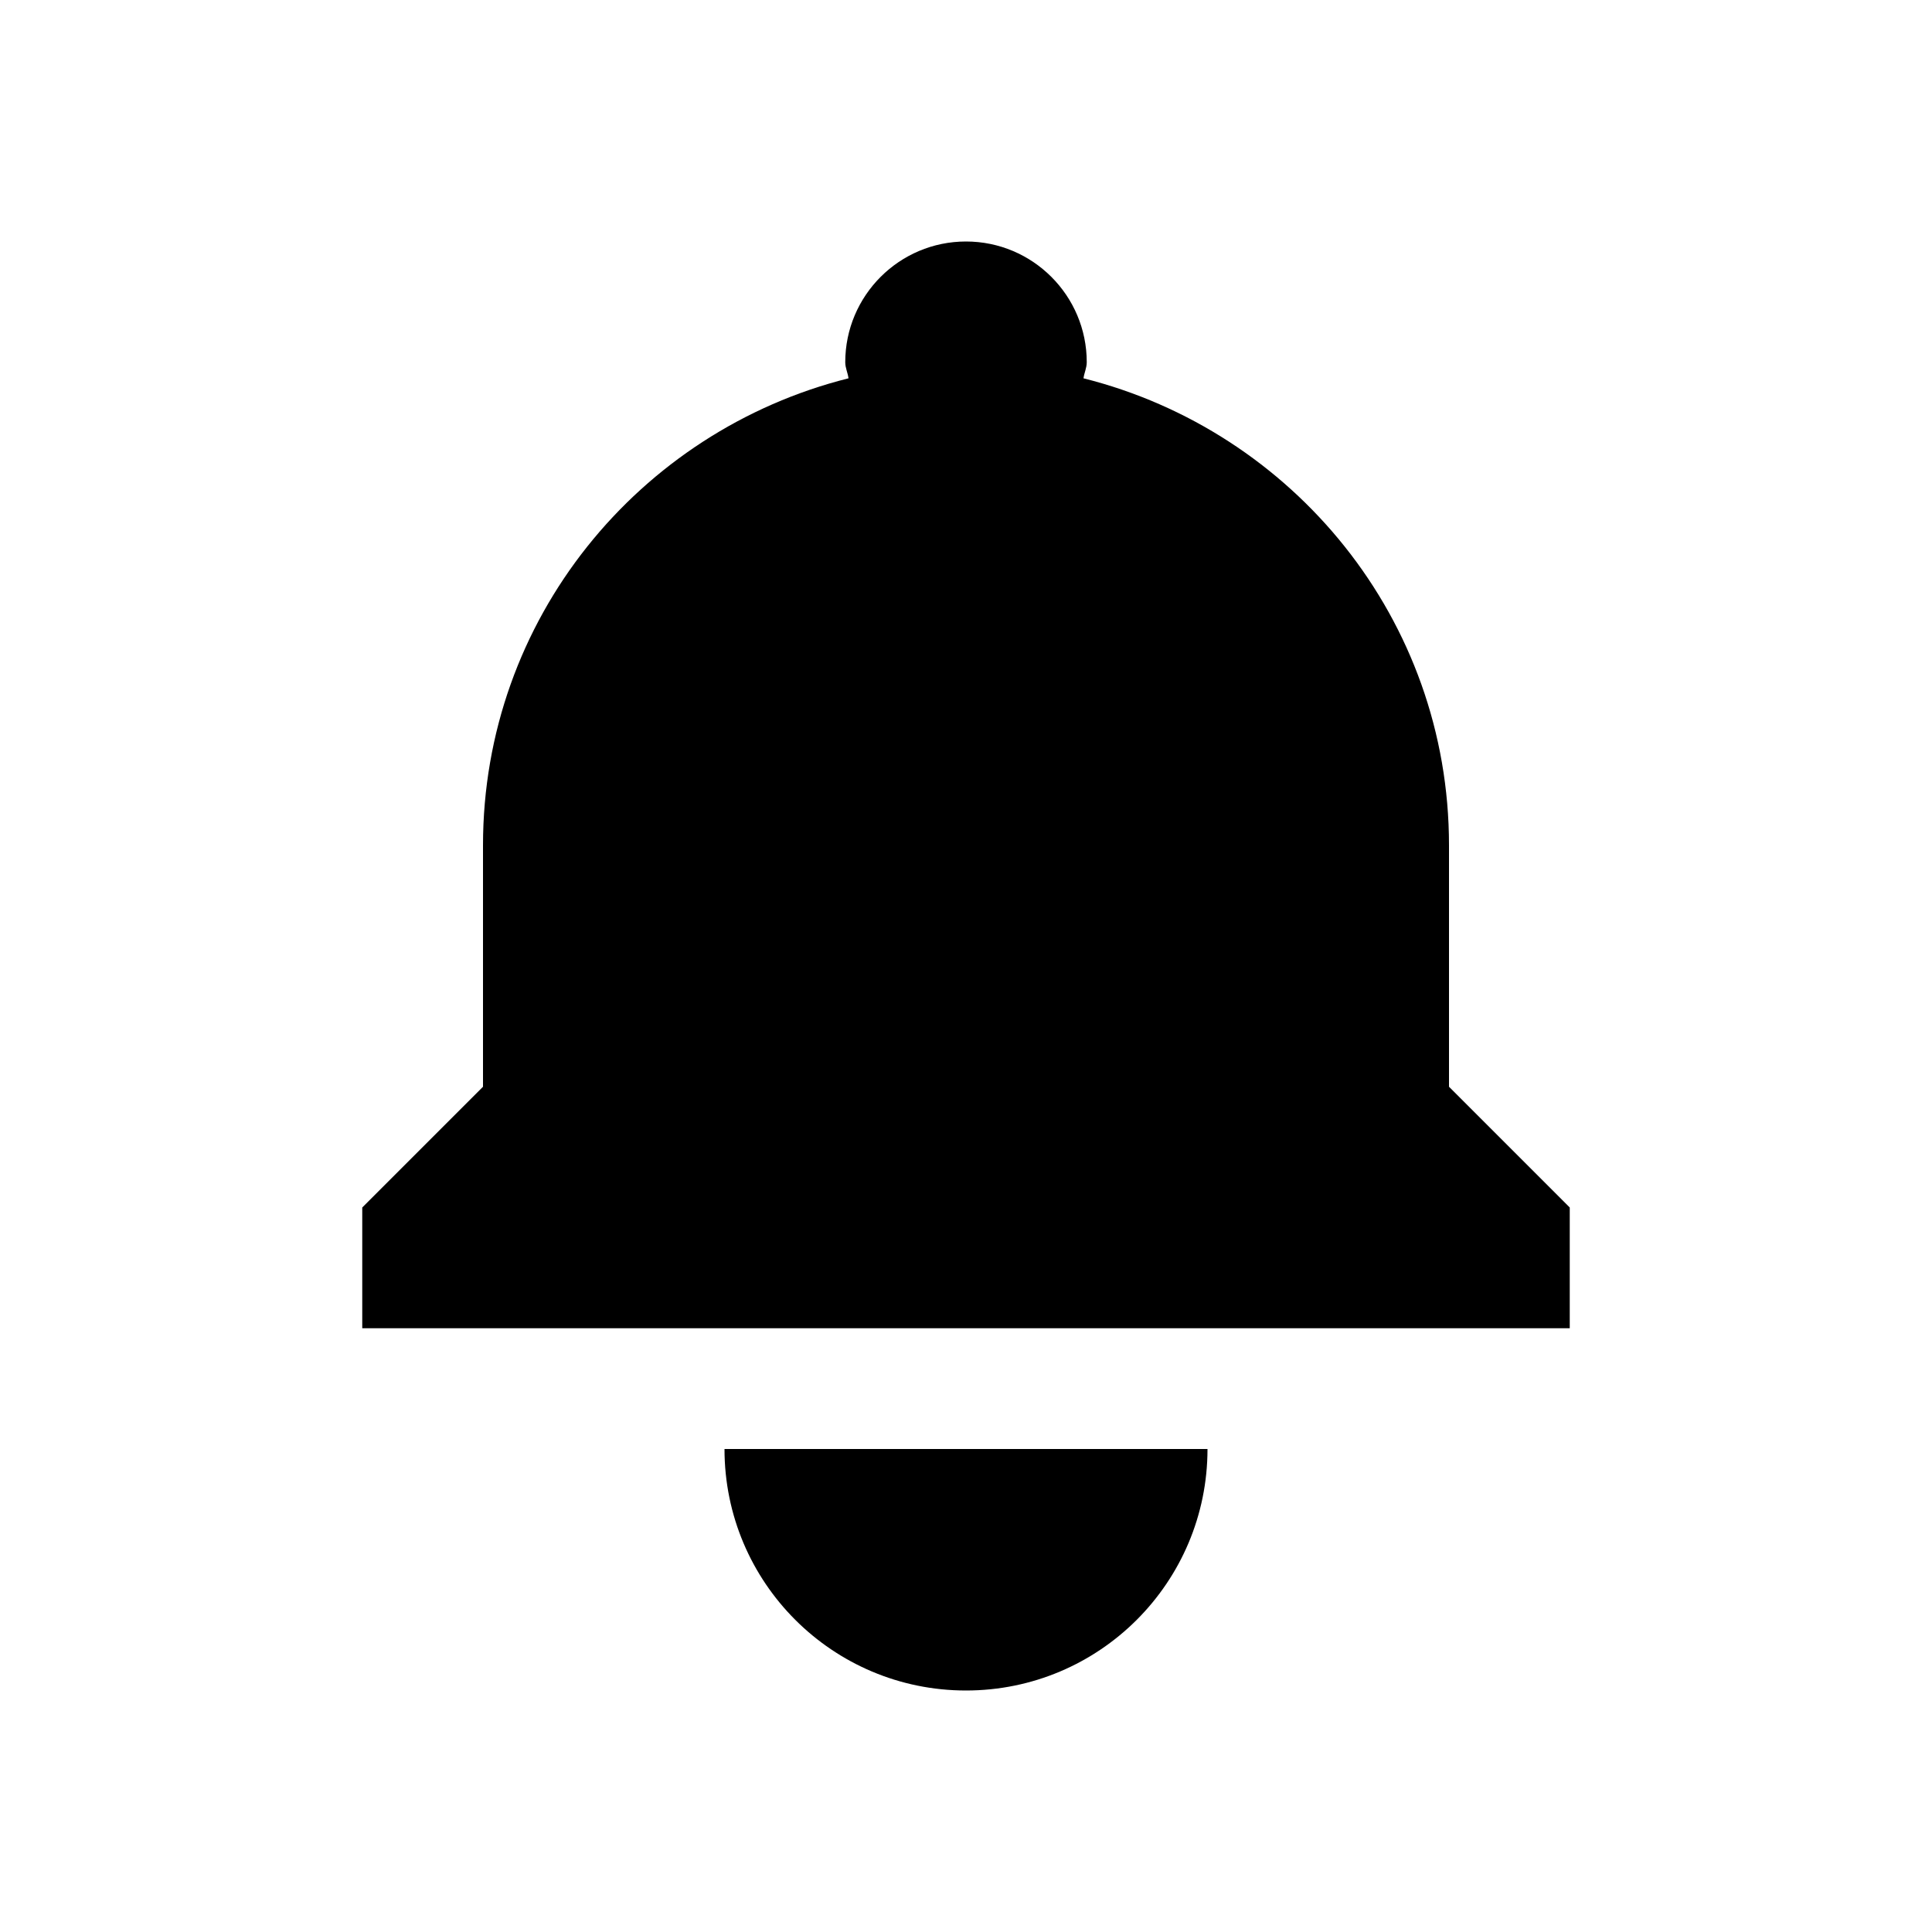
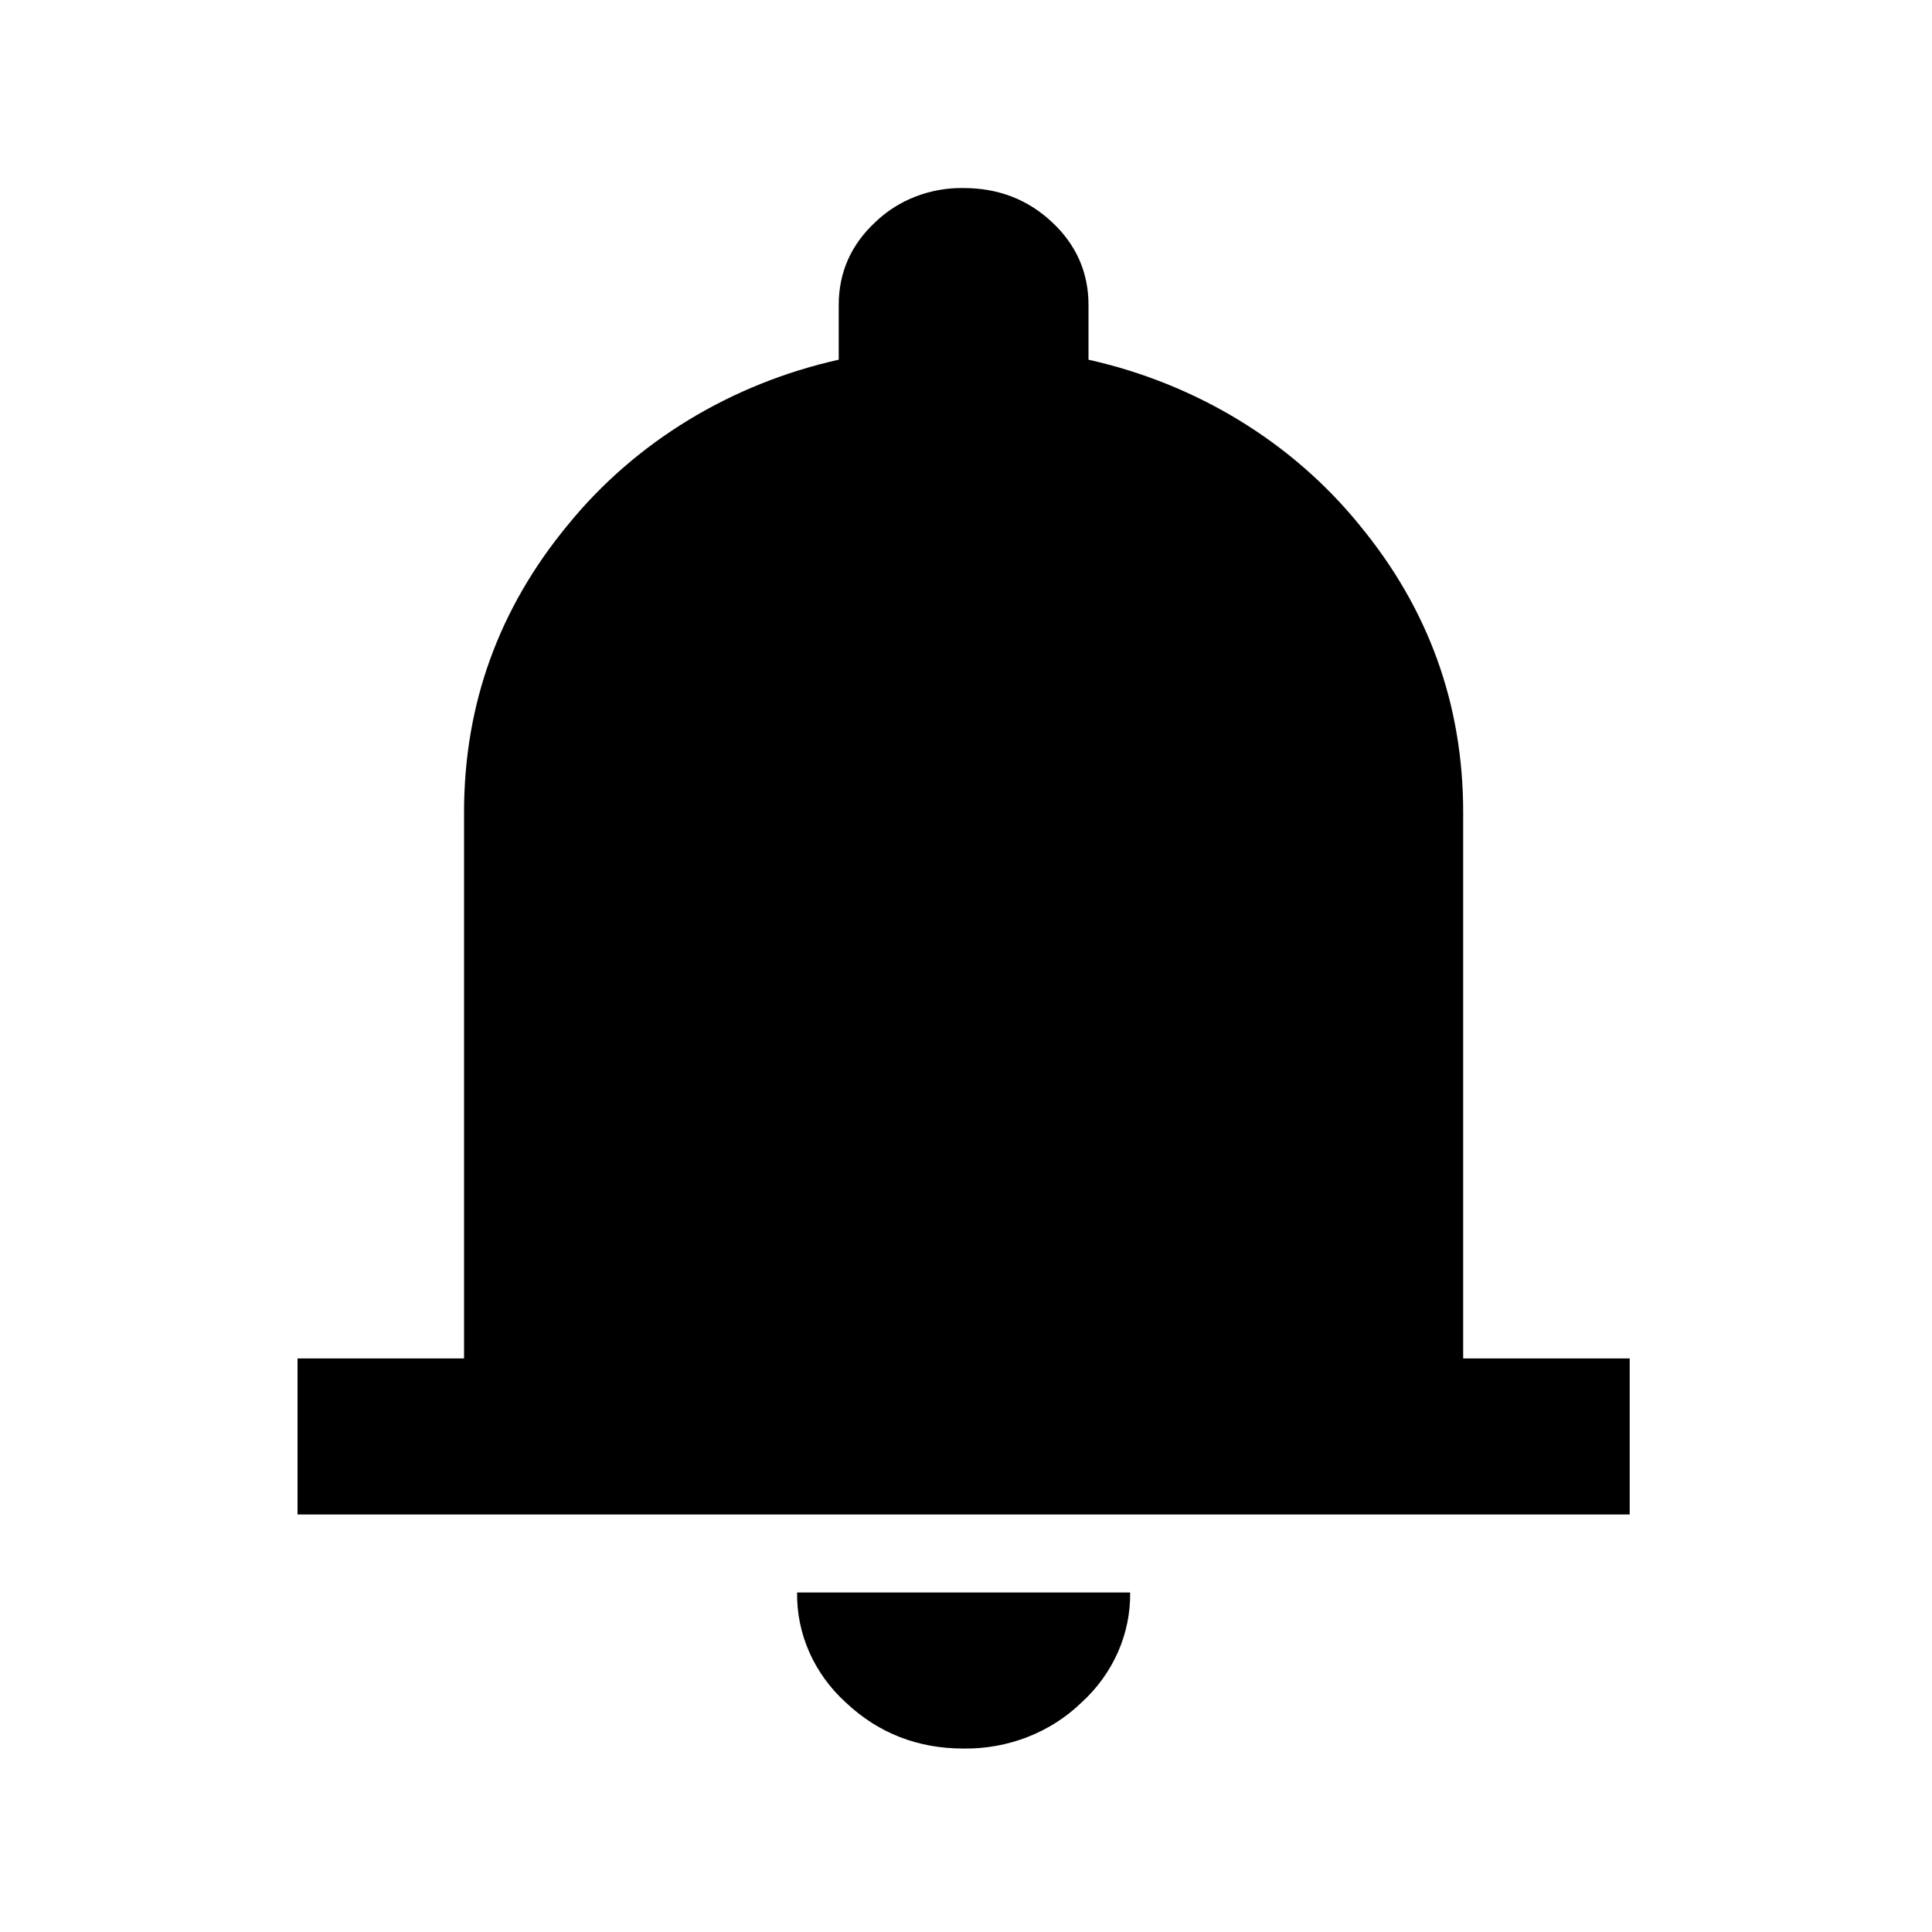
- <svg xmlns="http://www.w3.org/2000/svg" height="16" width="16" version="1.1" viewBox="0 0 16 16">
-   <path d="m8 2c-0.552 0-1 0.448-1 1 0 0.047 0.021 0.087 0.027 0.133-1.737 0.436-3.027 1.995-3.027 3.867v2l-1 1v1h10v-1l-1-1v-2c0-1.872-1.291-3.431-3.027-3.867 0.006-0.045 0.027-0.086 0.027-0.133 0-0.552-0.448-1-1-1zm-2 10c0 1.105 0.895 2 2 2s2-0.895 2-2z" fill="#000" />
+ <svg xmlns="http://www.w3.org/2000/svg" viewBox="0 0 16 16" xml:space="preserve" style="fill-rule:evenodd;clip-rule:evenodd;stroke-linejoin:round;stroke-miterlimit:2">
+   <path d="M4 19v-2h2v-7c0-1.383.417-2.613 1.25-3.687A5.767 5.767 0 0 1 10.5 4.2v-.7c0-.417.146-.771.438-1.062A1.443 1.443 0 0 1 12 2c.417 0 .771.146 1.063.438.291.291.437.645.437 1.062v.7a5.767 5.767 0 0 1 3.25 2.113C17.583 7.387 18 8.617 18 10v7h2v2H4Zm8 3c-.55 0-1.021-.196-1.412-.587A1.927 1.927 0 0 1 10 20h4a1.93 1.93 0 0 1-.587 1.413A1.93 1.93 0 0 1 12 22Z" style="fill-rule:nonzero" transform="matrix(.68952 0 0 .64617 -.294 .265)" />
</svg>
